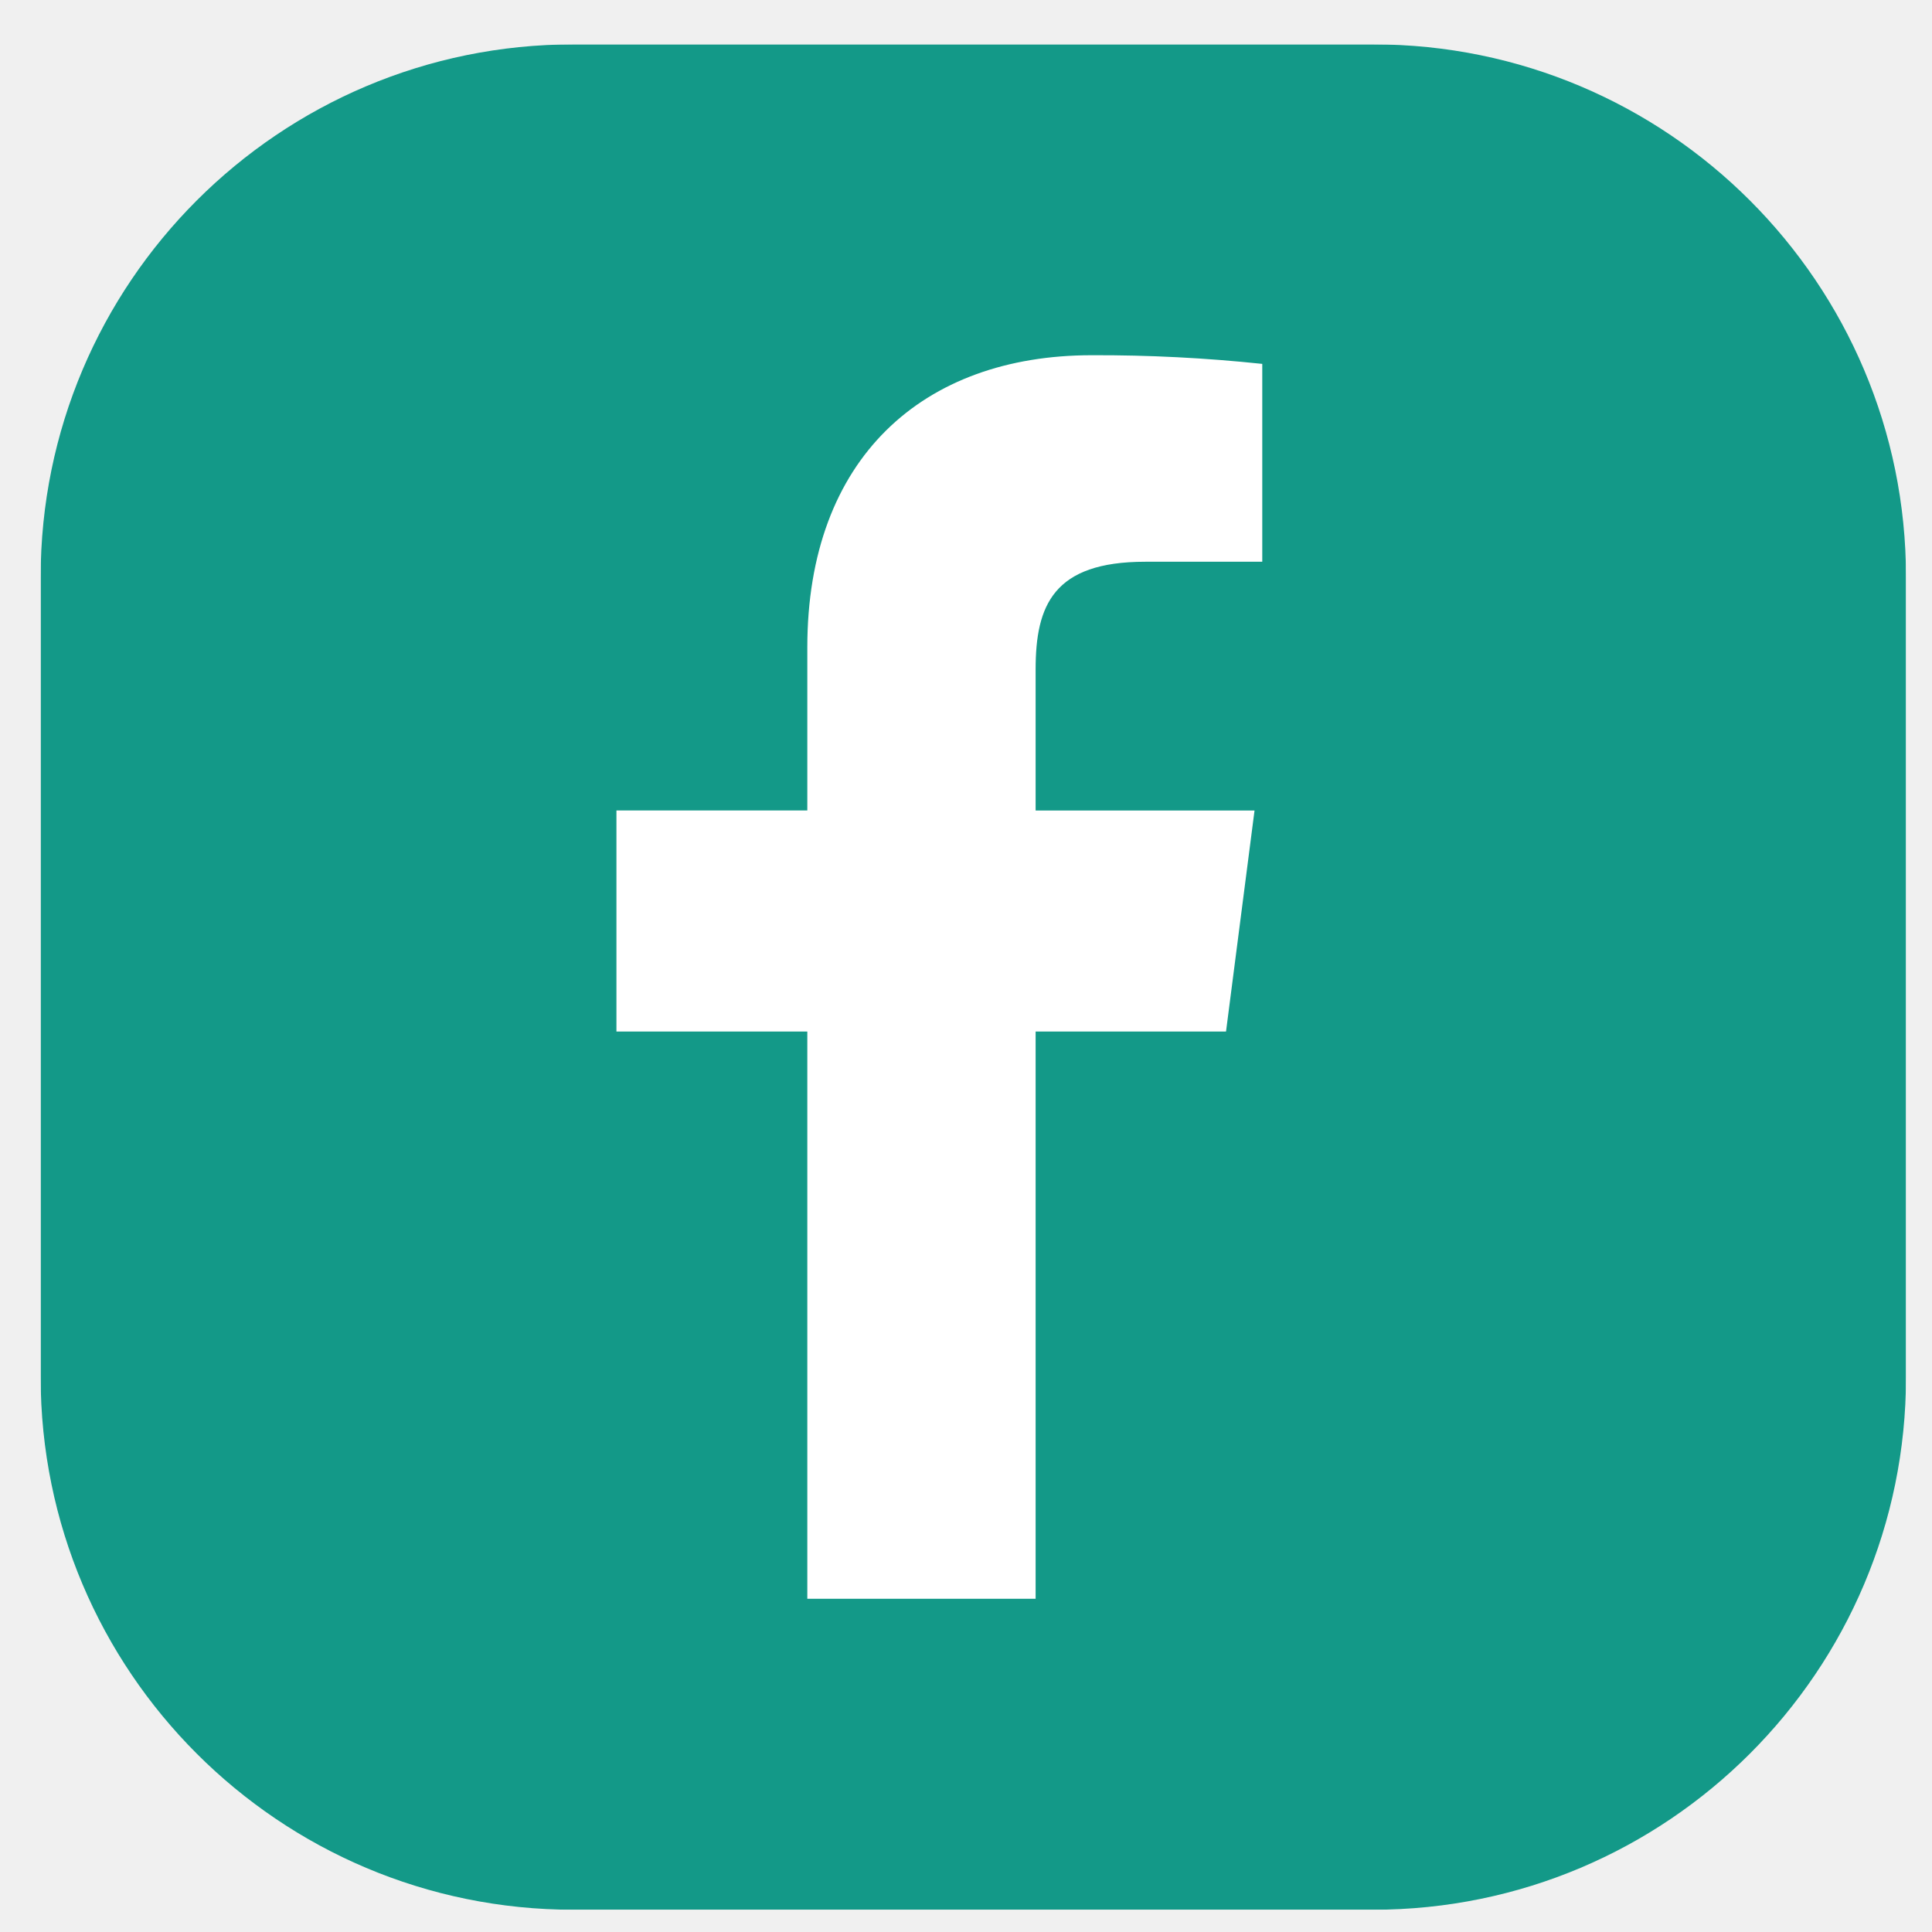
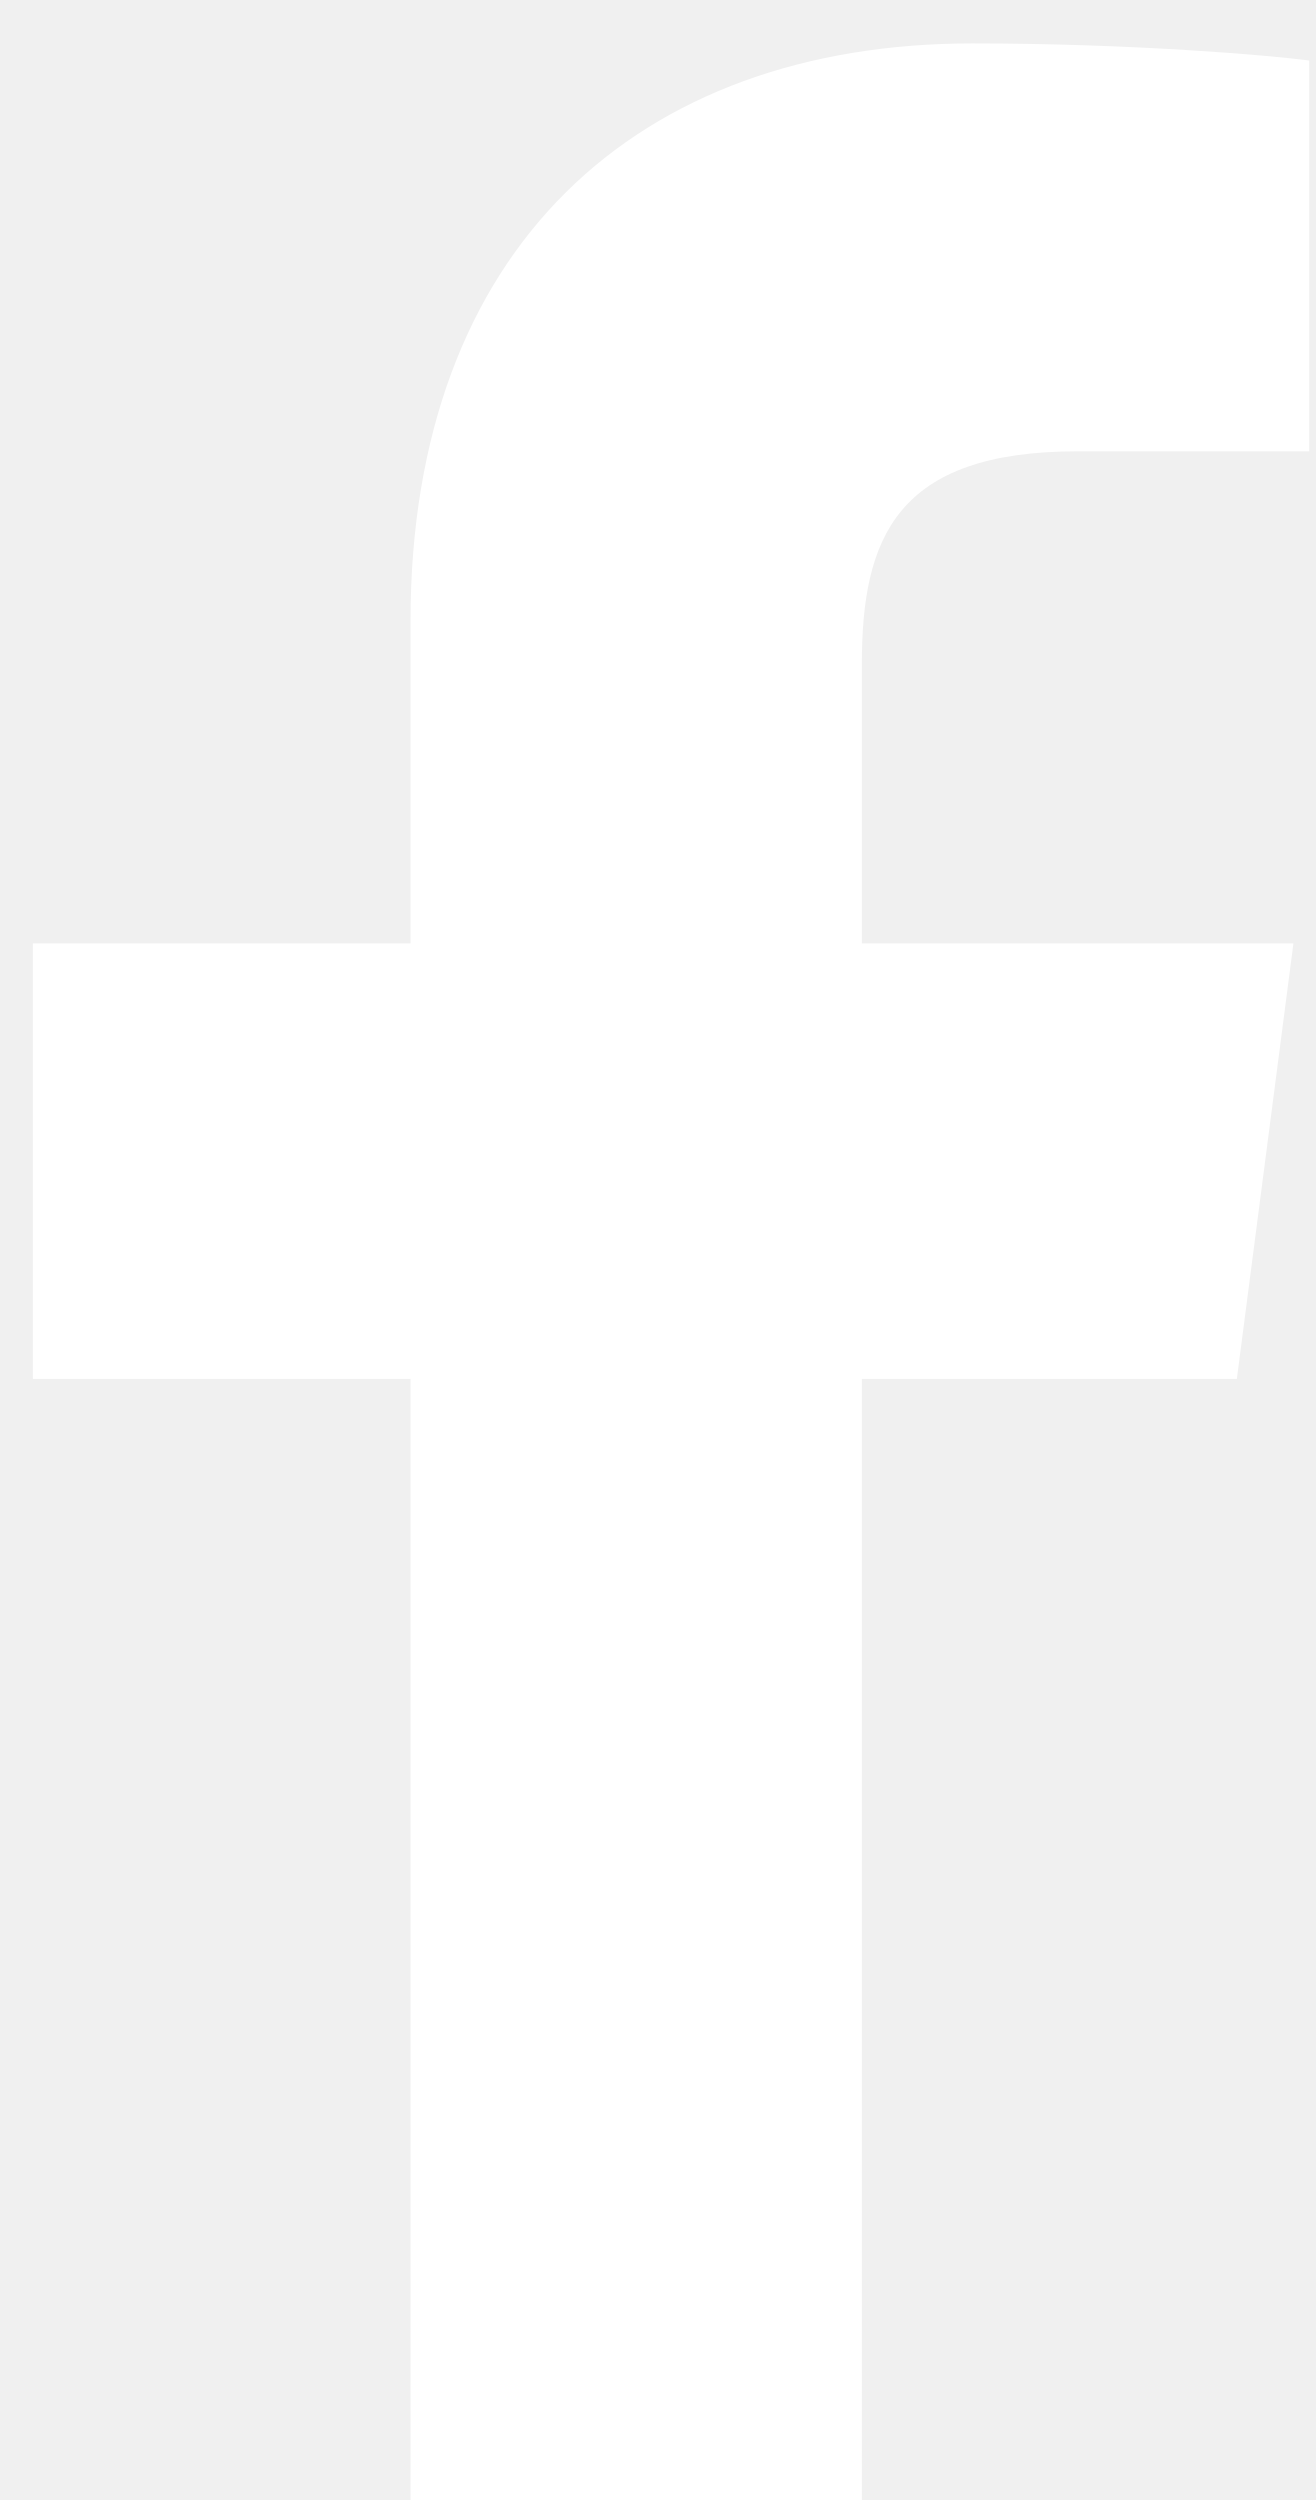
- <svg xmlns="http://www.w3.org/2000/svg" width="29" height="29" fill="none">
-   <g clip-path="url(#clip0)">
-     <g filter="url(#filter0_b)">
-       <rect x=".61" y=".666" width="28" height="28" rx="8" fill="#139988" />
-     </g>
-     <path d="M15.545 24v-8.516h2.858l.428-3.318h-3.286v-2.119c0-.96.267-1.615 1.645-1.615h1.757V5.462a23.55 23.55 0 00-2.56-.13c-2.534 0-4.269 1.546-4.269 4.386v2.447H9.253v3.319h2.865v8.514h3.427z" fill="#fff" />
-   </g>
-   <defs>
-     <clipPath id="clip0">
-       <path fill="#fff" transform="translate(.61 .666)" d="M0 0h28v28H0z" />
-     </clipPath>
-     <filter id="filter0_b" x="-3.39" y="-3.334" width="36" height="36" filterUnits="userSpaceOnUse" color-interpolation-filters="sRGB">
-       <feFlood flood-opacity="0" result="BackgroundImageFix" />
-       <feGaussianBlur in="BackgroundImage" stdDeviation="2" />
-       <feComposite in2="SourceAlpha" operator="in" result="effect1_backgroundBlur" />
-       <feBlend in="SourceGraphic" in2="effect1_backgroundBlur" result="shape" />
-     </filter>
-   </defs>
+ <svg xmlns="http://www.w3.org/2000/svg" width="10" height="19" fill="none">
+   <path d="M6.55 19v-8.52H9.4l.43-3.31H6.55V5.05c0-.96.26-1.62 1.64-1.62h1.76V.46C9.65.42 8.6.33 7.39.33c-2.54 0-4.27 1.55-4.27 4.39v2.45H.25v3.31h2.87V19h3.43z" fill="#fff" />
</svg>
